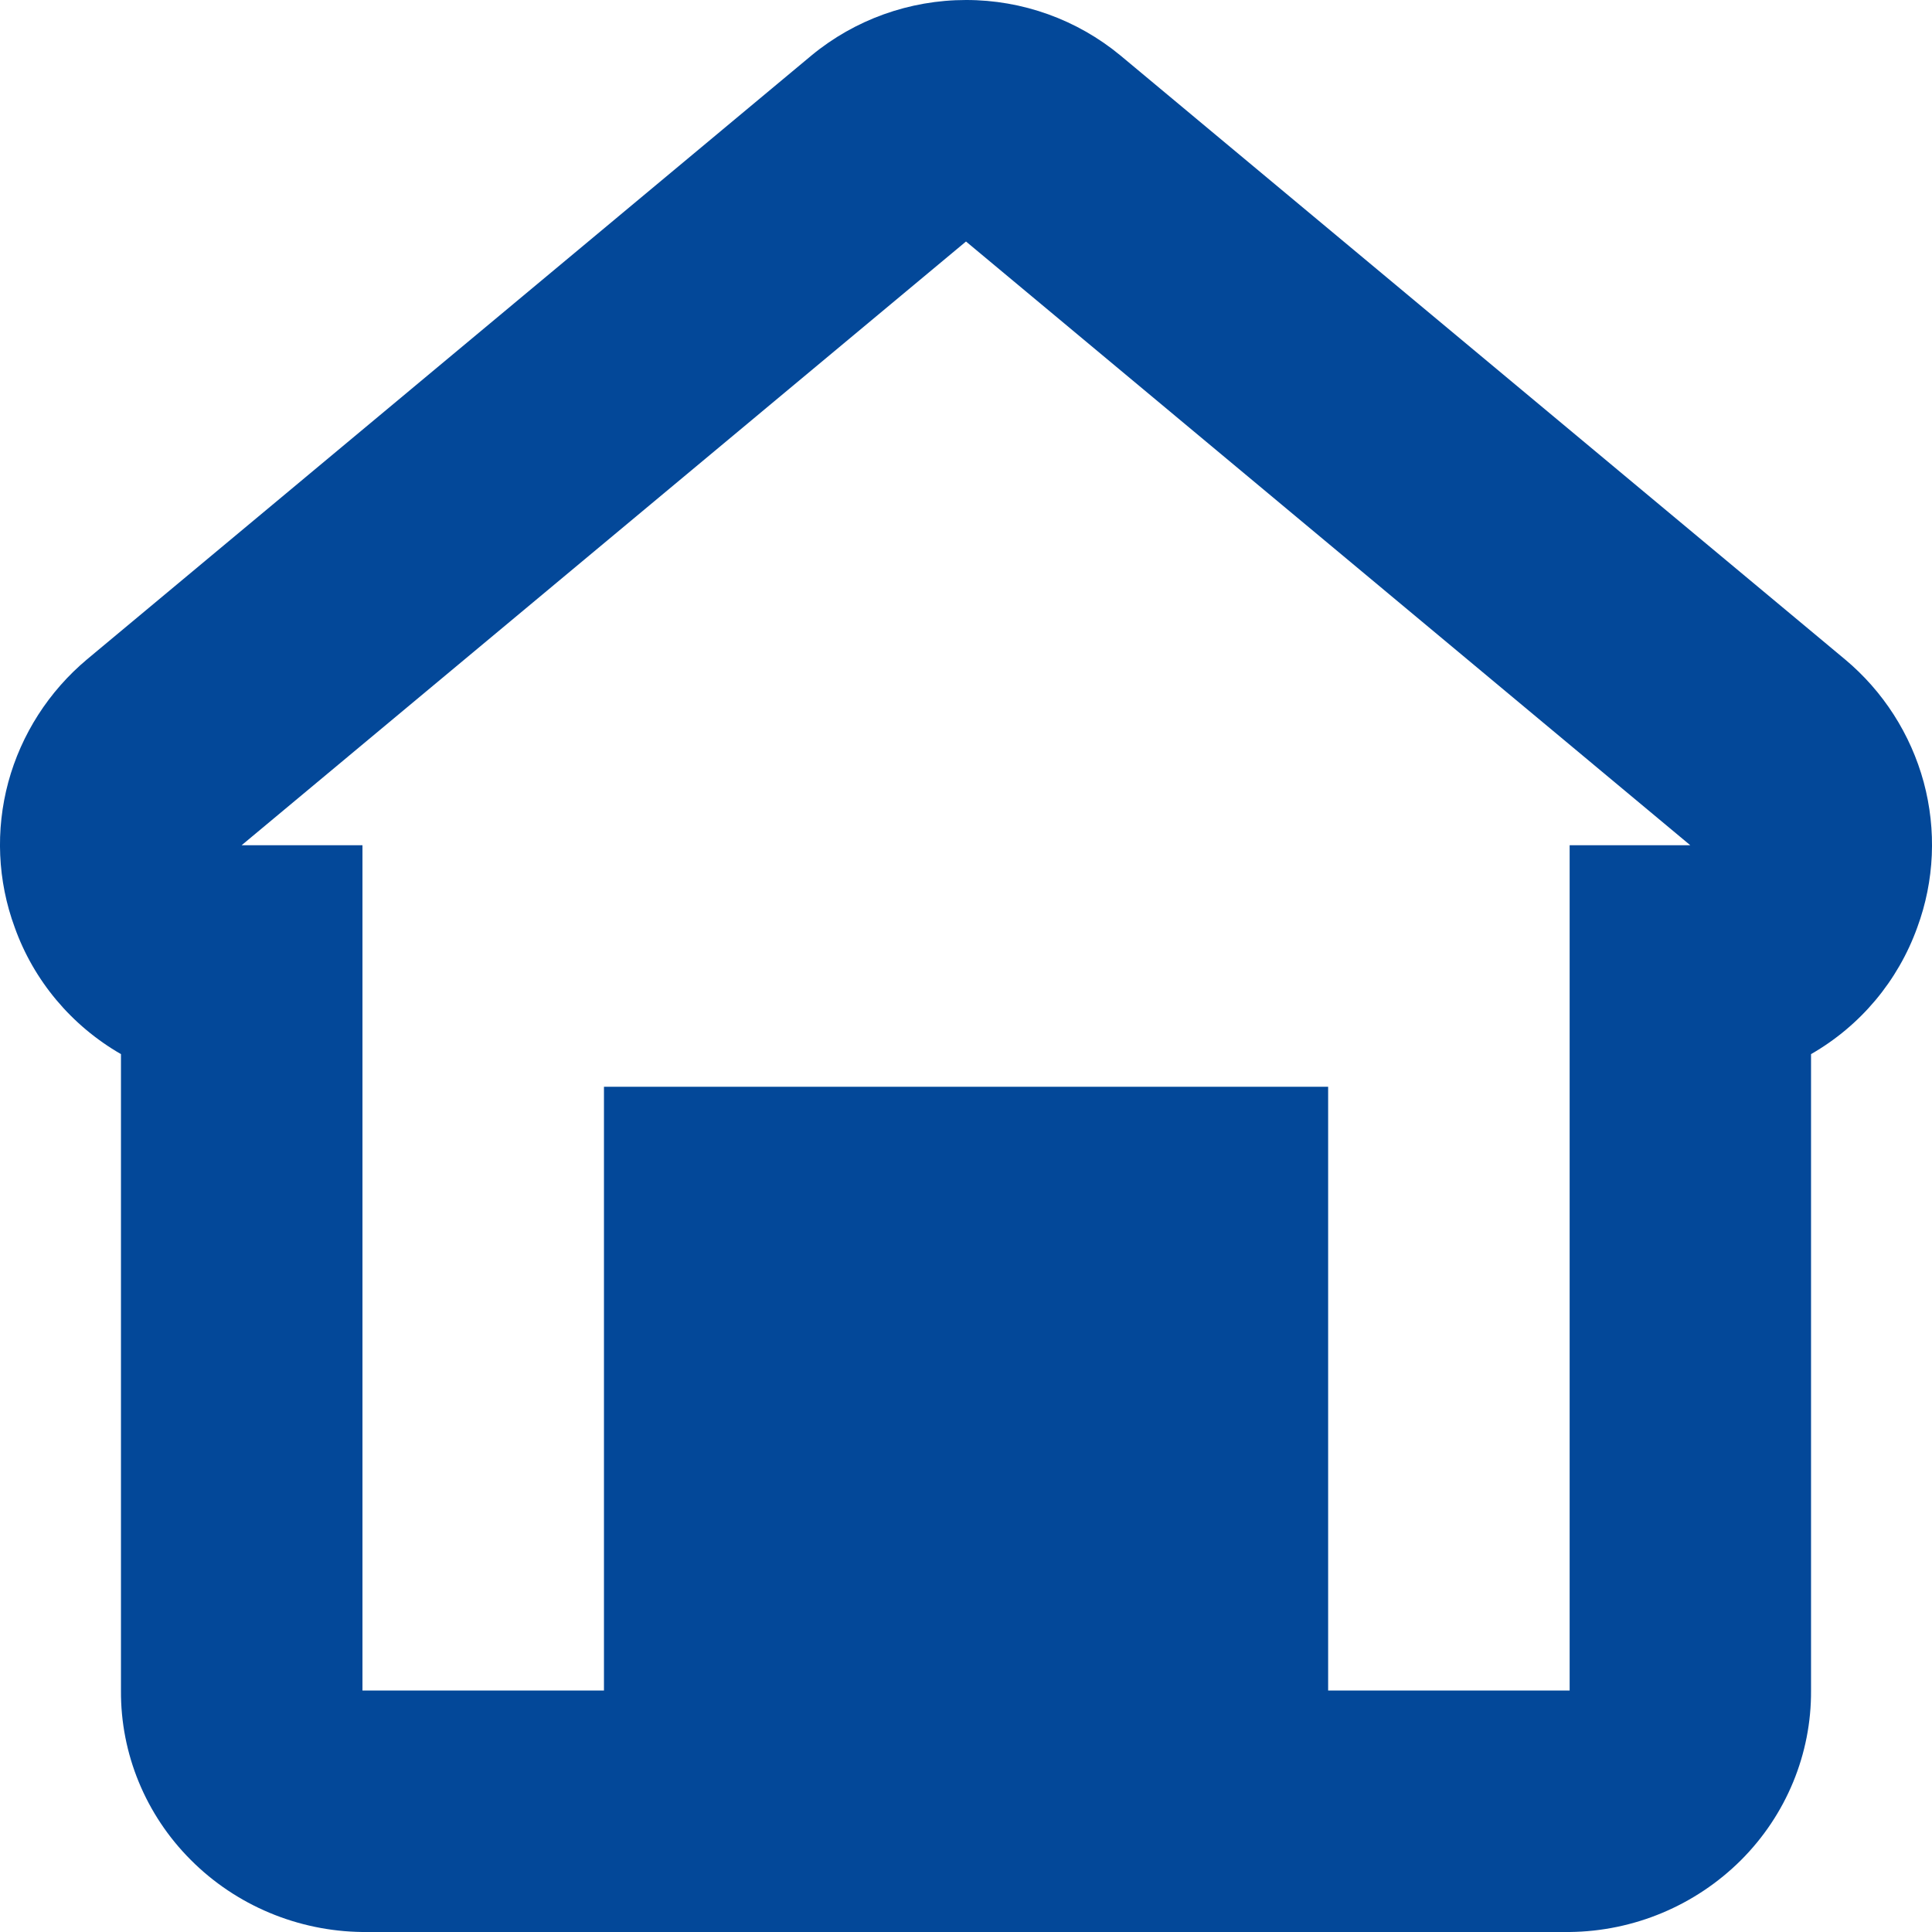
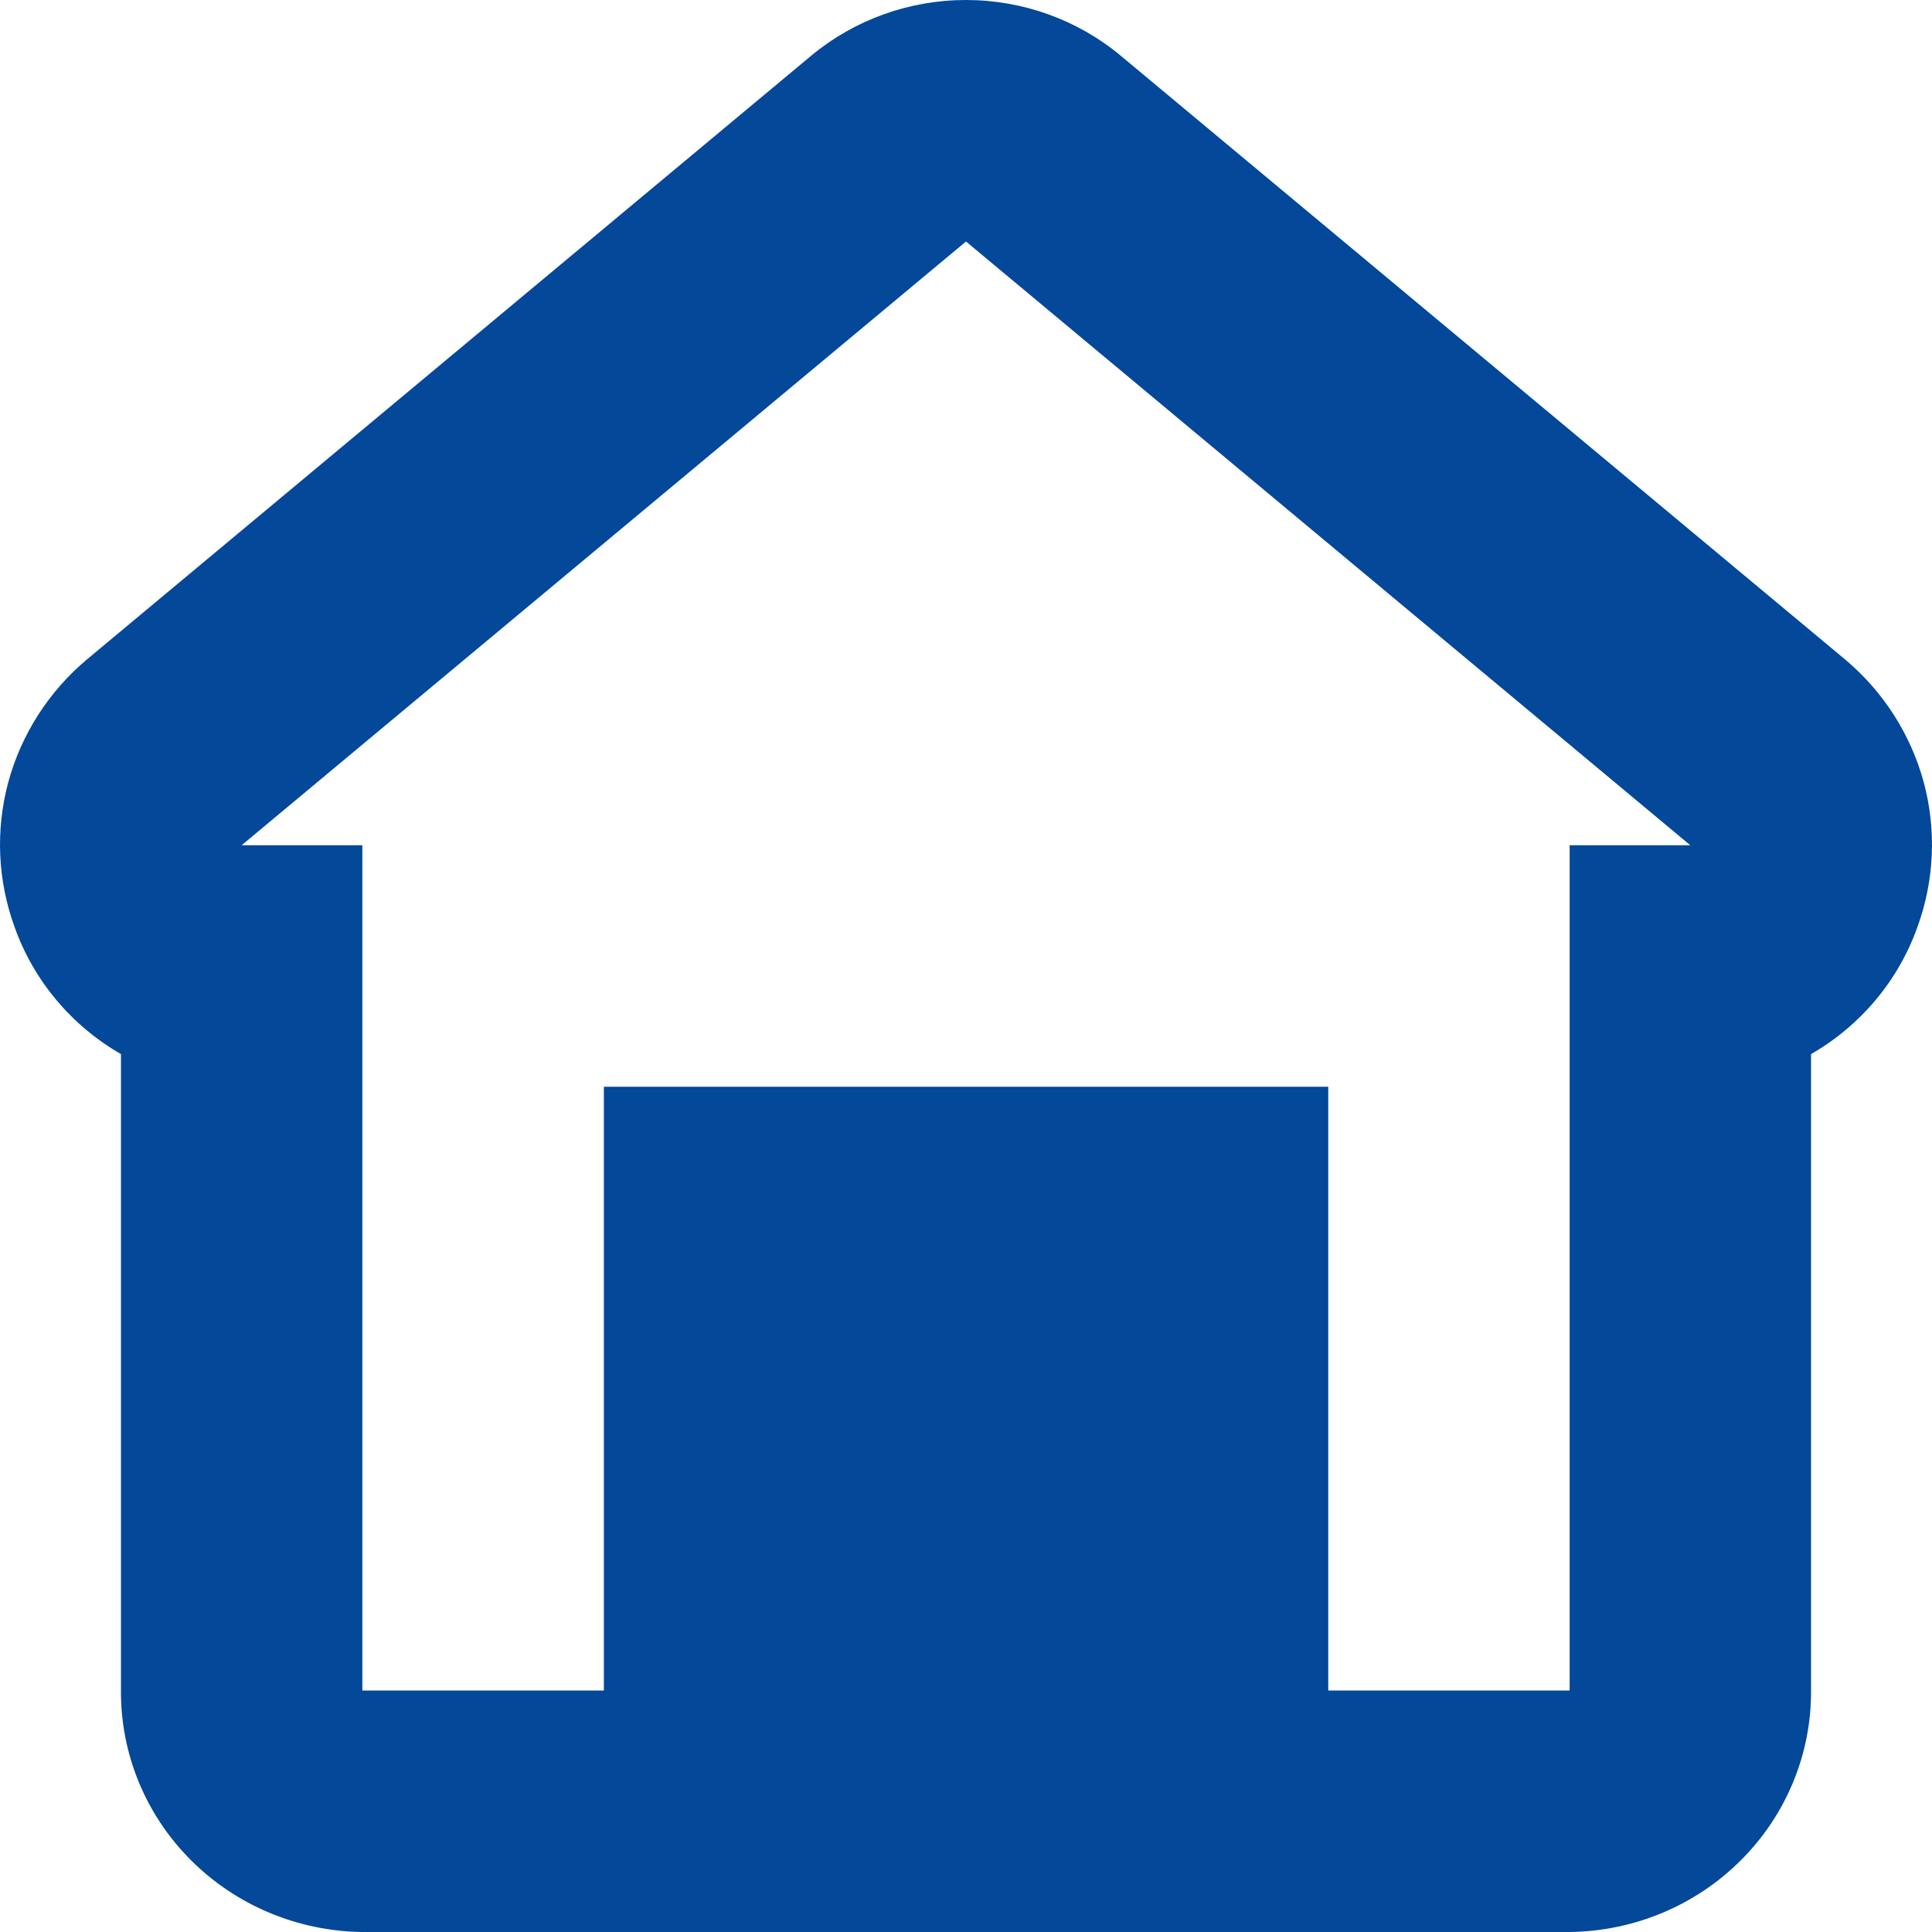
- <svg xmlns="http://www.w3.org/2000/svg" width="18" height="18" fill="none">
-   <path fill-rule="evenodd" clip-rule="evenodd" d="M17.188 6.142L10.439.517A2.254 2.254 0 0 0 9 0c-.526 0-1.036.183-1.44.517L.812 6.142c-.358.3-.614.7-.735 1.146-.12.446-.1.918.06 1.352.177.496.528.915.99 1.181v5.929c-.004.59.23 1.159.652 1.58.421.422.996.663 1.597.67h11.248a2.297 2.297 0 0 0 1.597-.67c.421-.421.656-.99.652-1.58V9.821a2.23 2.23 0 0 0 .99-1.181c.16-.434.18-.906.06-1.352a2.265 2.265 0 0 0-.735-1.146zm-2.564 1.733v7.875h-2.25v-5.625H5.627v5.625h-2.25V7.875H2.251L9 2.25l6.748 5.625h-1.124z" fill="#034899" />
+ <svg xmlns="http://www.w3.org/2000/svg" width="18" height="18" viewBox="0 0 18 18" fill="none">
+   <path fill-rule="evenodd" clip-rule="evenodd" d="M17.188 6.142L10.439 0.517C10.037 0.183 9.527 0 9 0C8.473 0 7.963 0.183 7.56 0.517L0.812 6.142C0.454 6.442 0.198 6.842 0.077 7.288C-0.043 7.734 -0.022 8.206 0.137 8.64C0.314 9.136 0.665 9.555 1.127 9.821L1.127 15.75C1.123 16.341 1.357 16.909 1.779 17.331C2.2 17.752 2.775 17.993 3.376 18H14.624C15.226 17.993 15.8 17.752 16.221 17.33C16.642 16.909 16.877 16.34 16.873 15.75V9.821C17.335 9.555 17.686 9.136 17.863 8.64C18.022 8.206 18.043 7.734 17.923 7.288C17.802 6.842 17.546 6.442 17.188 6.142ZM14.624 7.875V15.75H12.375V10.125H5.626V15.75H3.376L3.376 7.875H2.251L9 2.25L15.748 7.875H14.624Z" fill="#034899" />
</svg>
